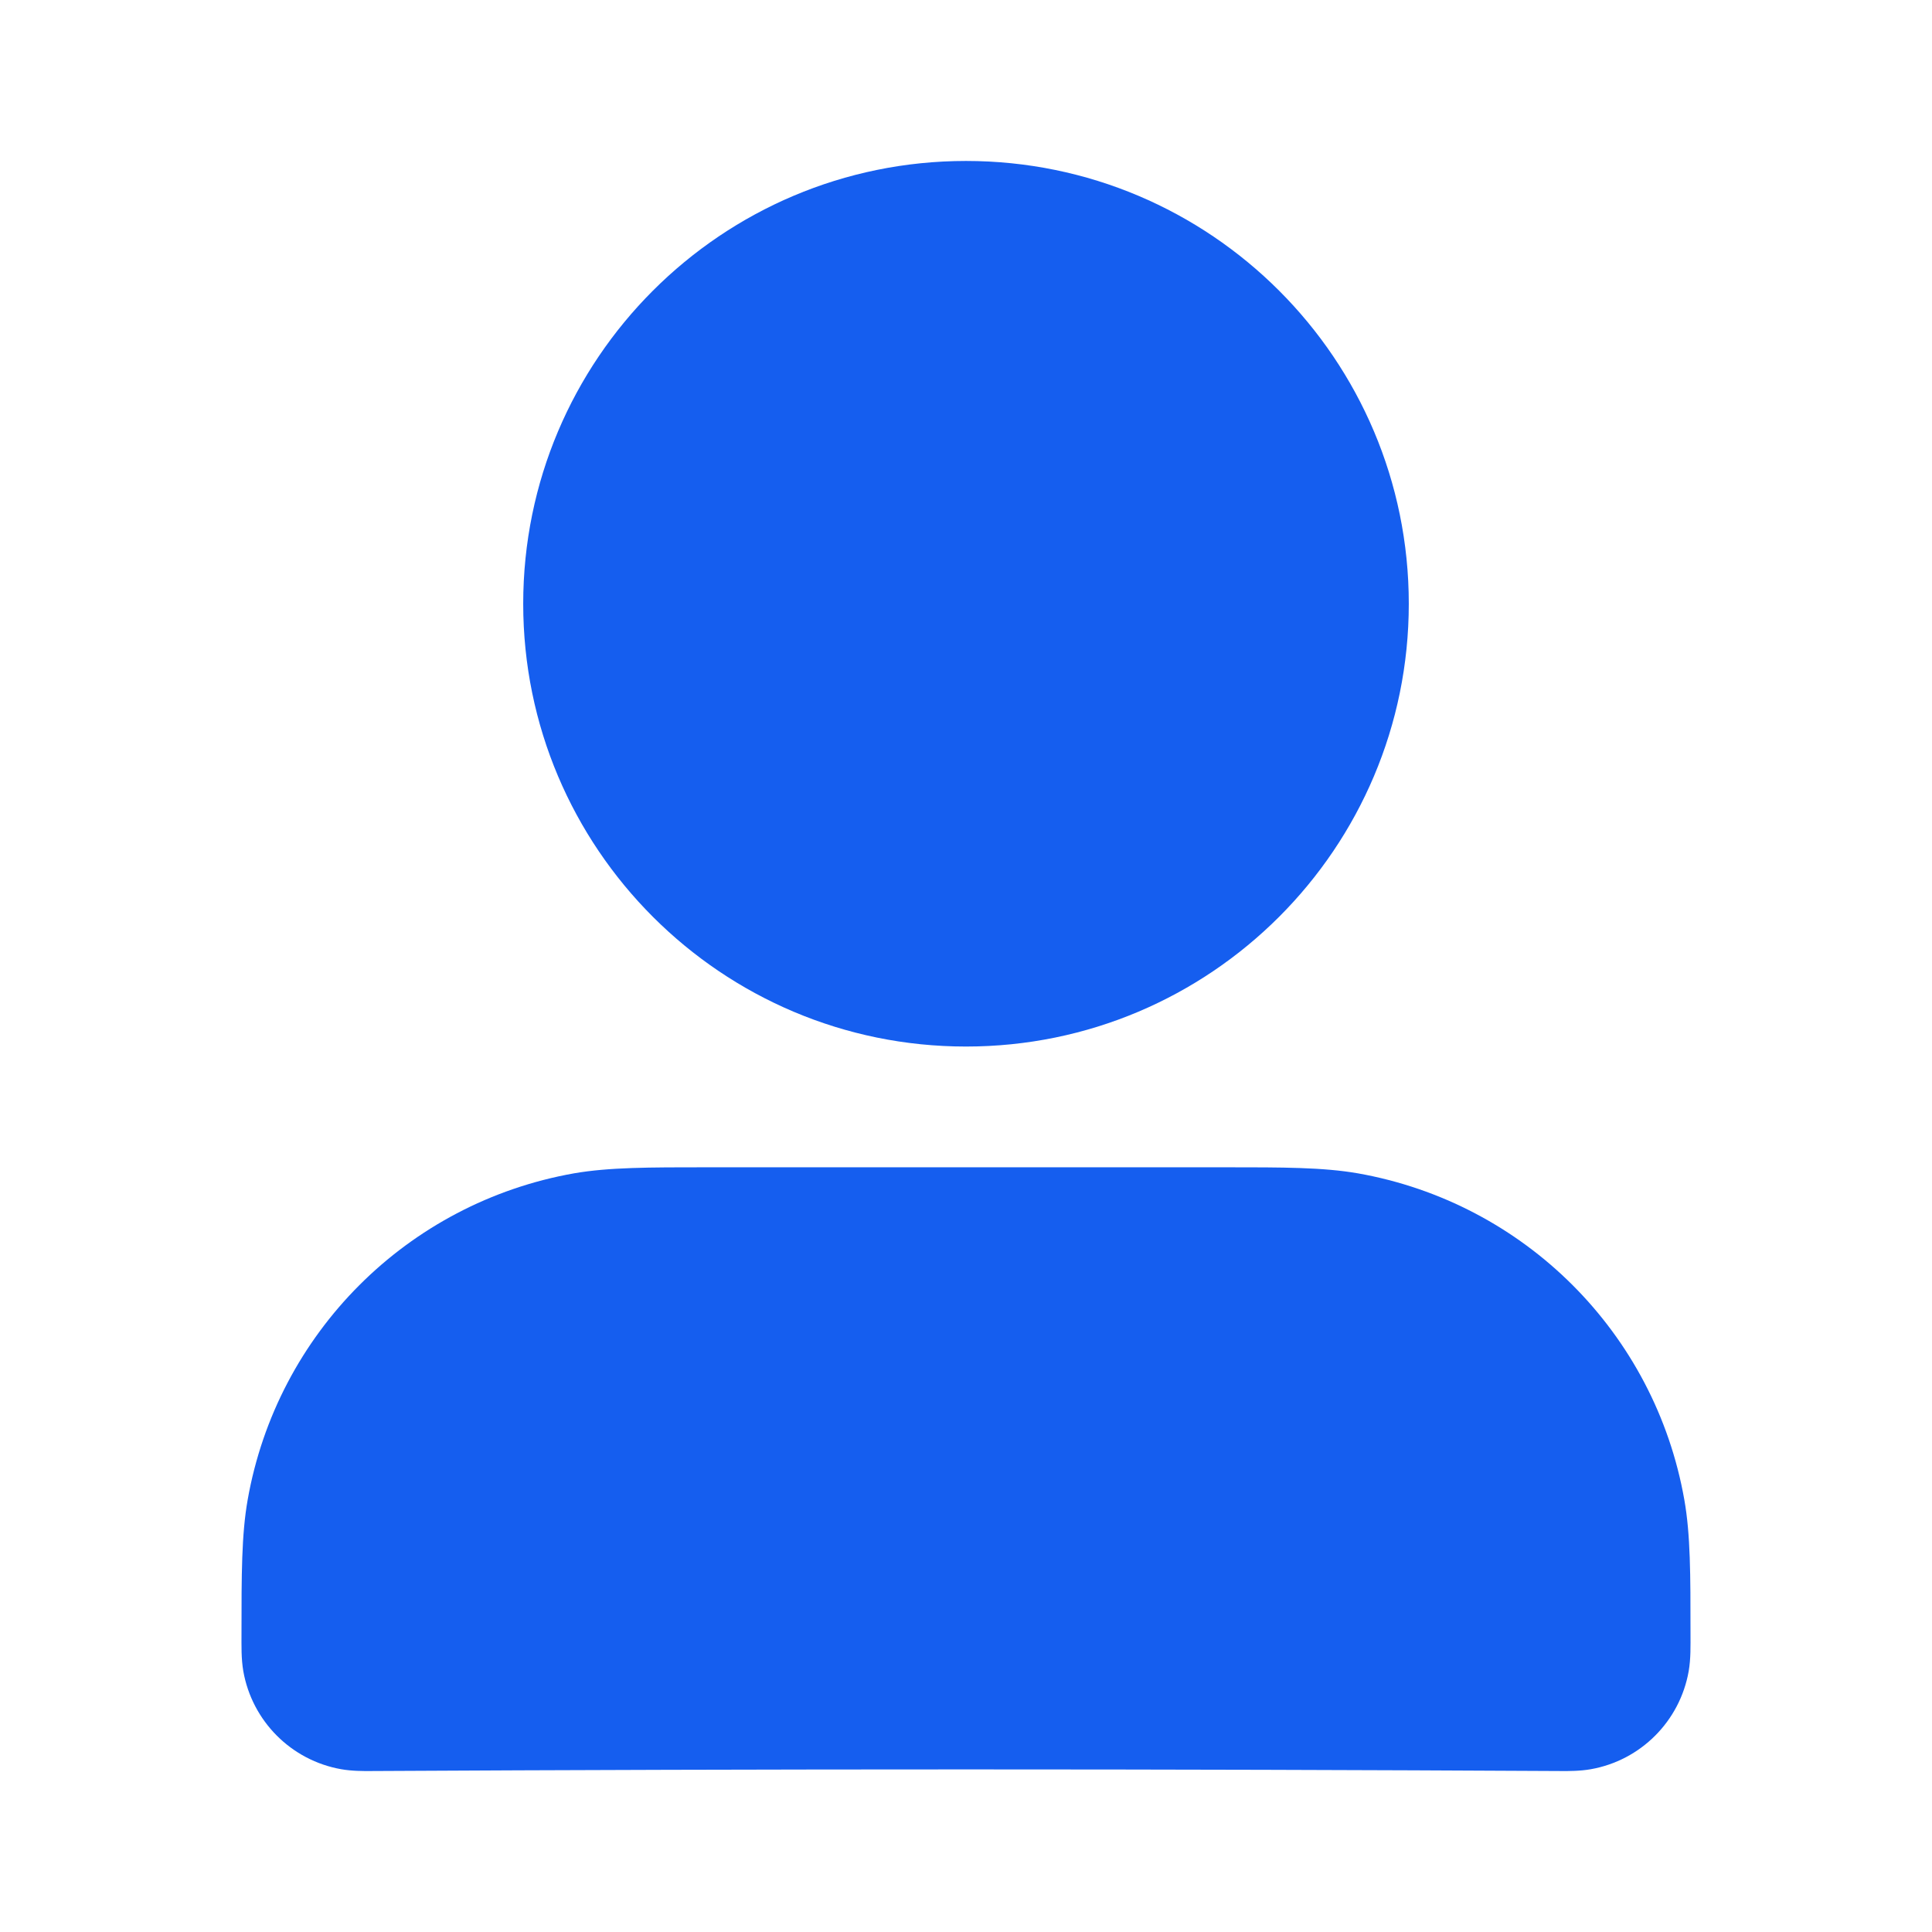
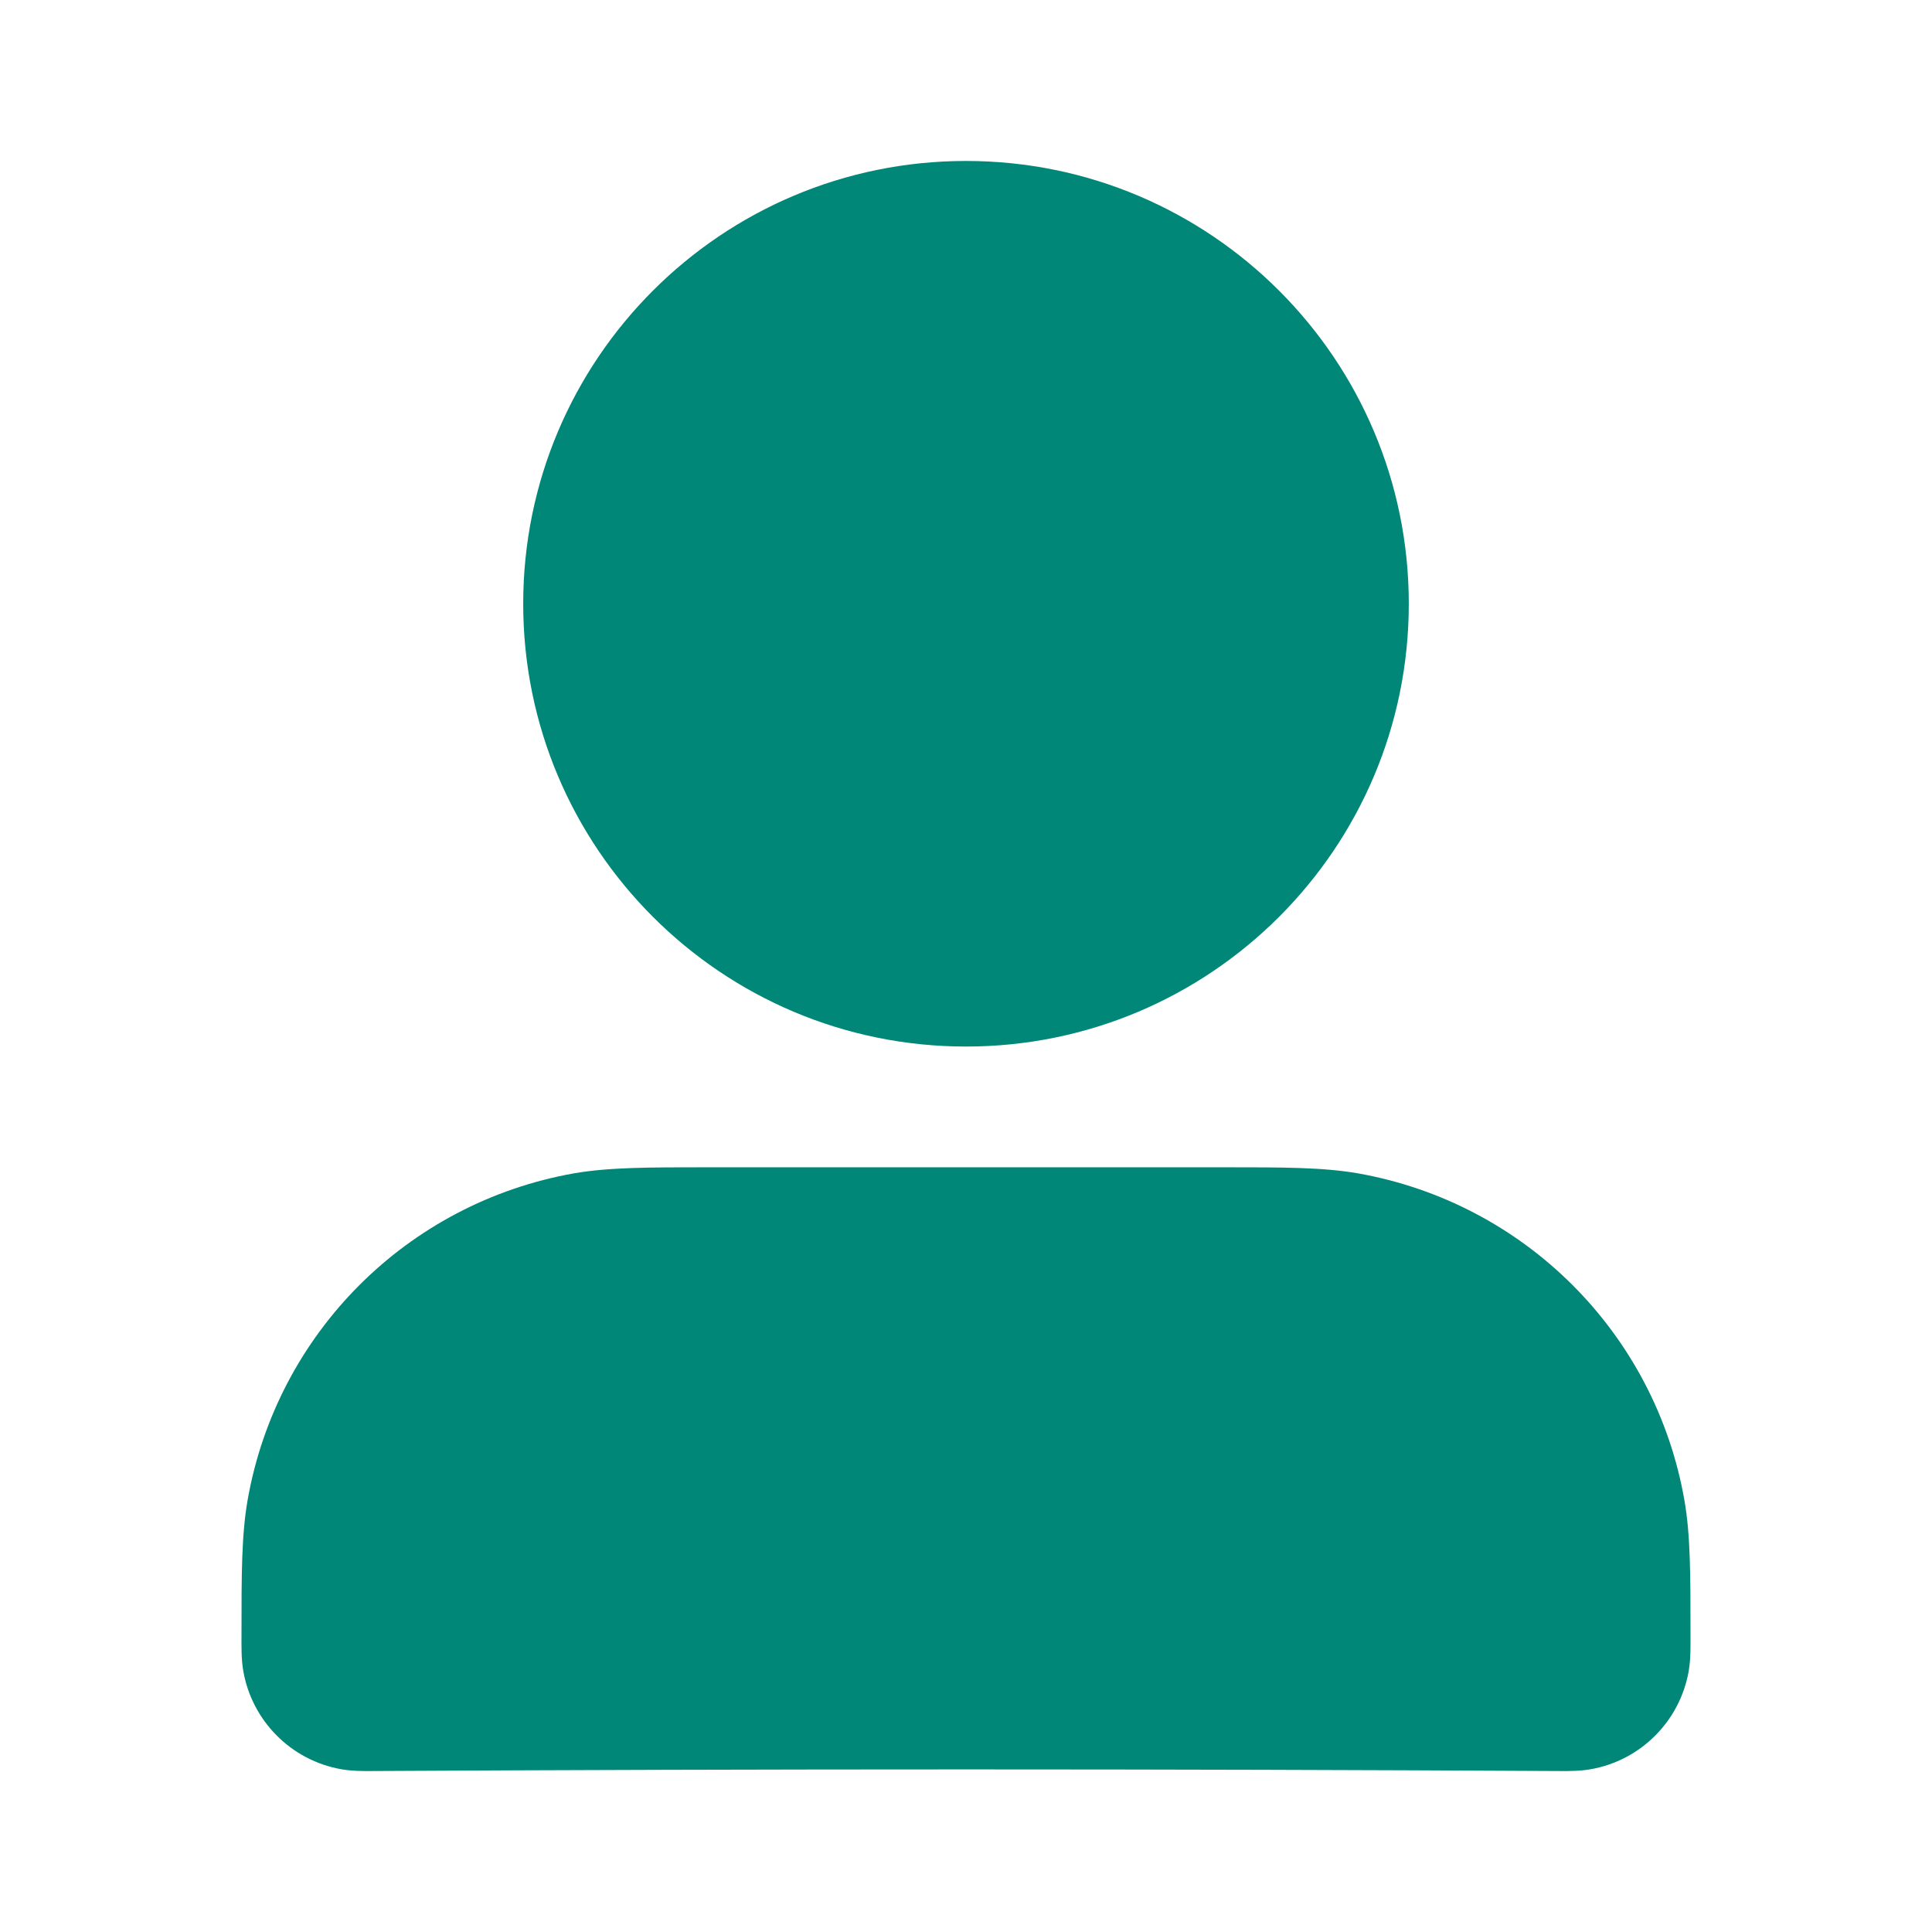
<svg xmlns="http://www.w3.org/2000/svg" width="16" height="16" viewBox="0 0 16 16" fill="none">
  <g id="user-01">
    <g id="Solid">
-       <path fill-rule="evenodd" clip-rule="evenodd" d="M5.857 9.667C7.286 9.667 8.714 9.667 10.143 9.667C10.627 9.667 10.957 9.667 11.245 9.717C12.626 9.961 13.706 11.041 13.949 12.421C14 12.71 14 13.04 14 13.524C14 13.63 14.003 13.736 13.985 13.84C13.912 14.254 13.588 14.579 13.174 14.652C13.083 14.668 12.987 14.667 12.94 14.667C9.647 14.649 6.353 14.649 3.06 14.667C3.013 14.667 2.917 14.668 2.826 14.652C2.412 14.579 2.088 14.254 2.015 13.84C1.997 13.736 2 13.63 2 13.524C2 13.04 2 12.71 2.051 12.421C2.294 11.041 3.374 9.961 4.754 9.717C5.043 9.667 5.373 9.667 5.857 9.667Z" fill="#155EEF" />
-       <path fill-rule="evenodd" clip-rule="evenodd" d="M4.333 5C4.333 2.975 5.975 1.333 8 1.333C10.025 1.333 11.667 2.975 11.667 5C11.667 7.025 10.025 8.667 8 8.667C5.975 8.667 4.333 7.025 4.333 5Z" fill="#155EEF" />
+       <path fill-rule="evenodd" clip-rule="evenodd" d="M5.857 9.667C7.286 9.667 8.714 9.667 10.143 9.667C10.627 9.667 10.957 9.667 11.245 9.717C12.626 9.961 13.706 11.041 13.949 12.421C14 12.71 14 13.04 14 13.524C14 13.63 14.003 13.736 13.985 13.84C13.912 14.254 13.588 14.579 13.174 14.652C13.083 14.668 12.987 14.667 12.94 14.667C9.647 14.649 6.353 14.649 3.06 14.667C3.013 14.667 2.917 14.668 2.826 14.652C2.412 14.579 2.088 14.254 2.015 13.84C1.997 13.736 2 13.63 2 13.524C2 13.04 2 12.71 2.051 12.421C2.294 11.041 3.374 9.961 4.754 9.717C5.043 9.667 5.373 9.667 5.857 9.667Z" fill="#008778" />
+       <path fill-rule="evenodd" clip-rule="evenodd" d="M4.333 5C4.333 2.975 5.975 1.333 8 1.333C10.025 1.333 11.667 2.975 11.667 5C11.667 7.025 10.025 8.667 8 8.667C5.975 8.667 4.333 7.025 4.333 5Z" fill="#008778" />
    </g>
  </g>
</svg>
